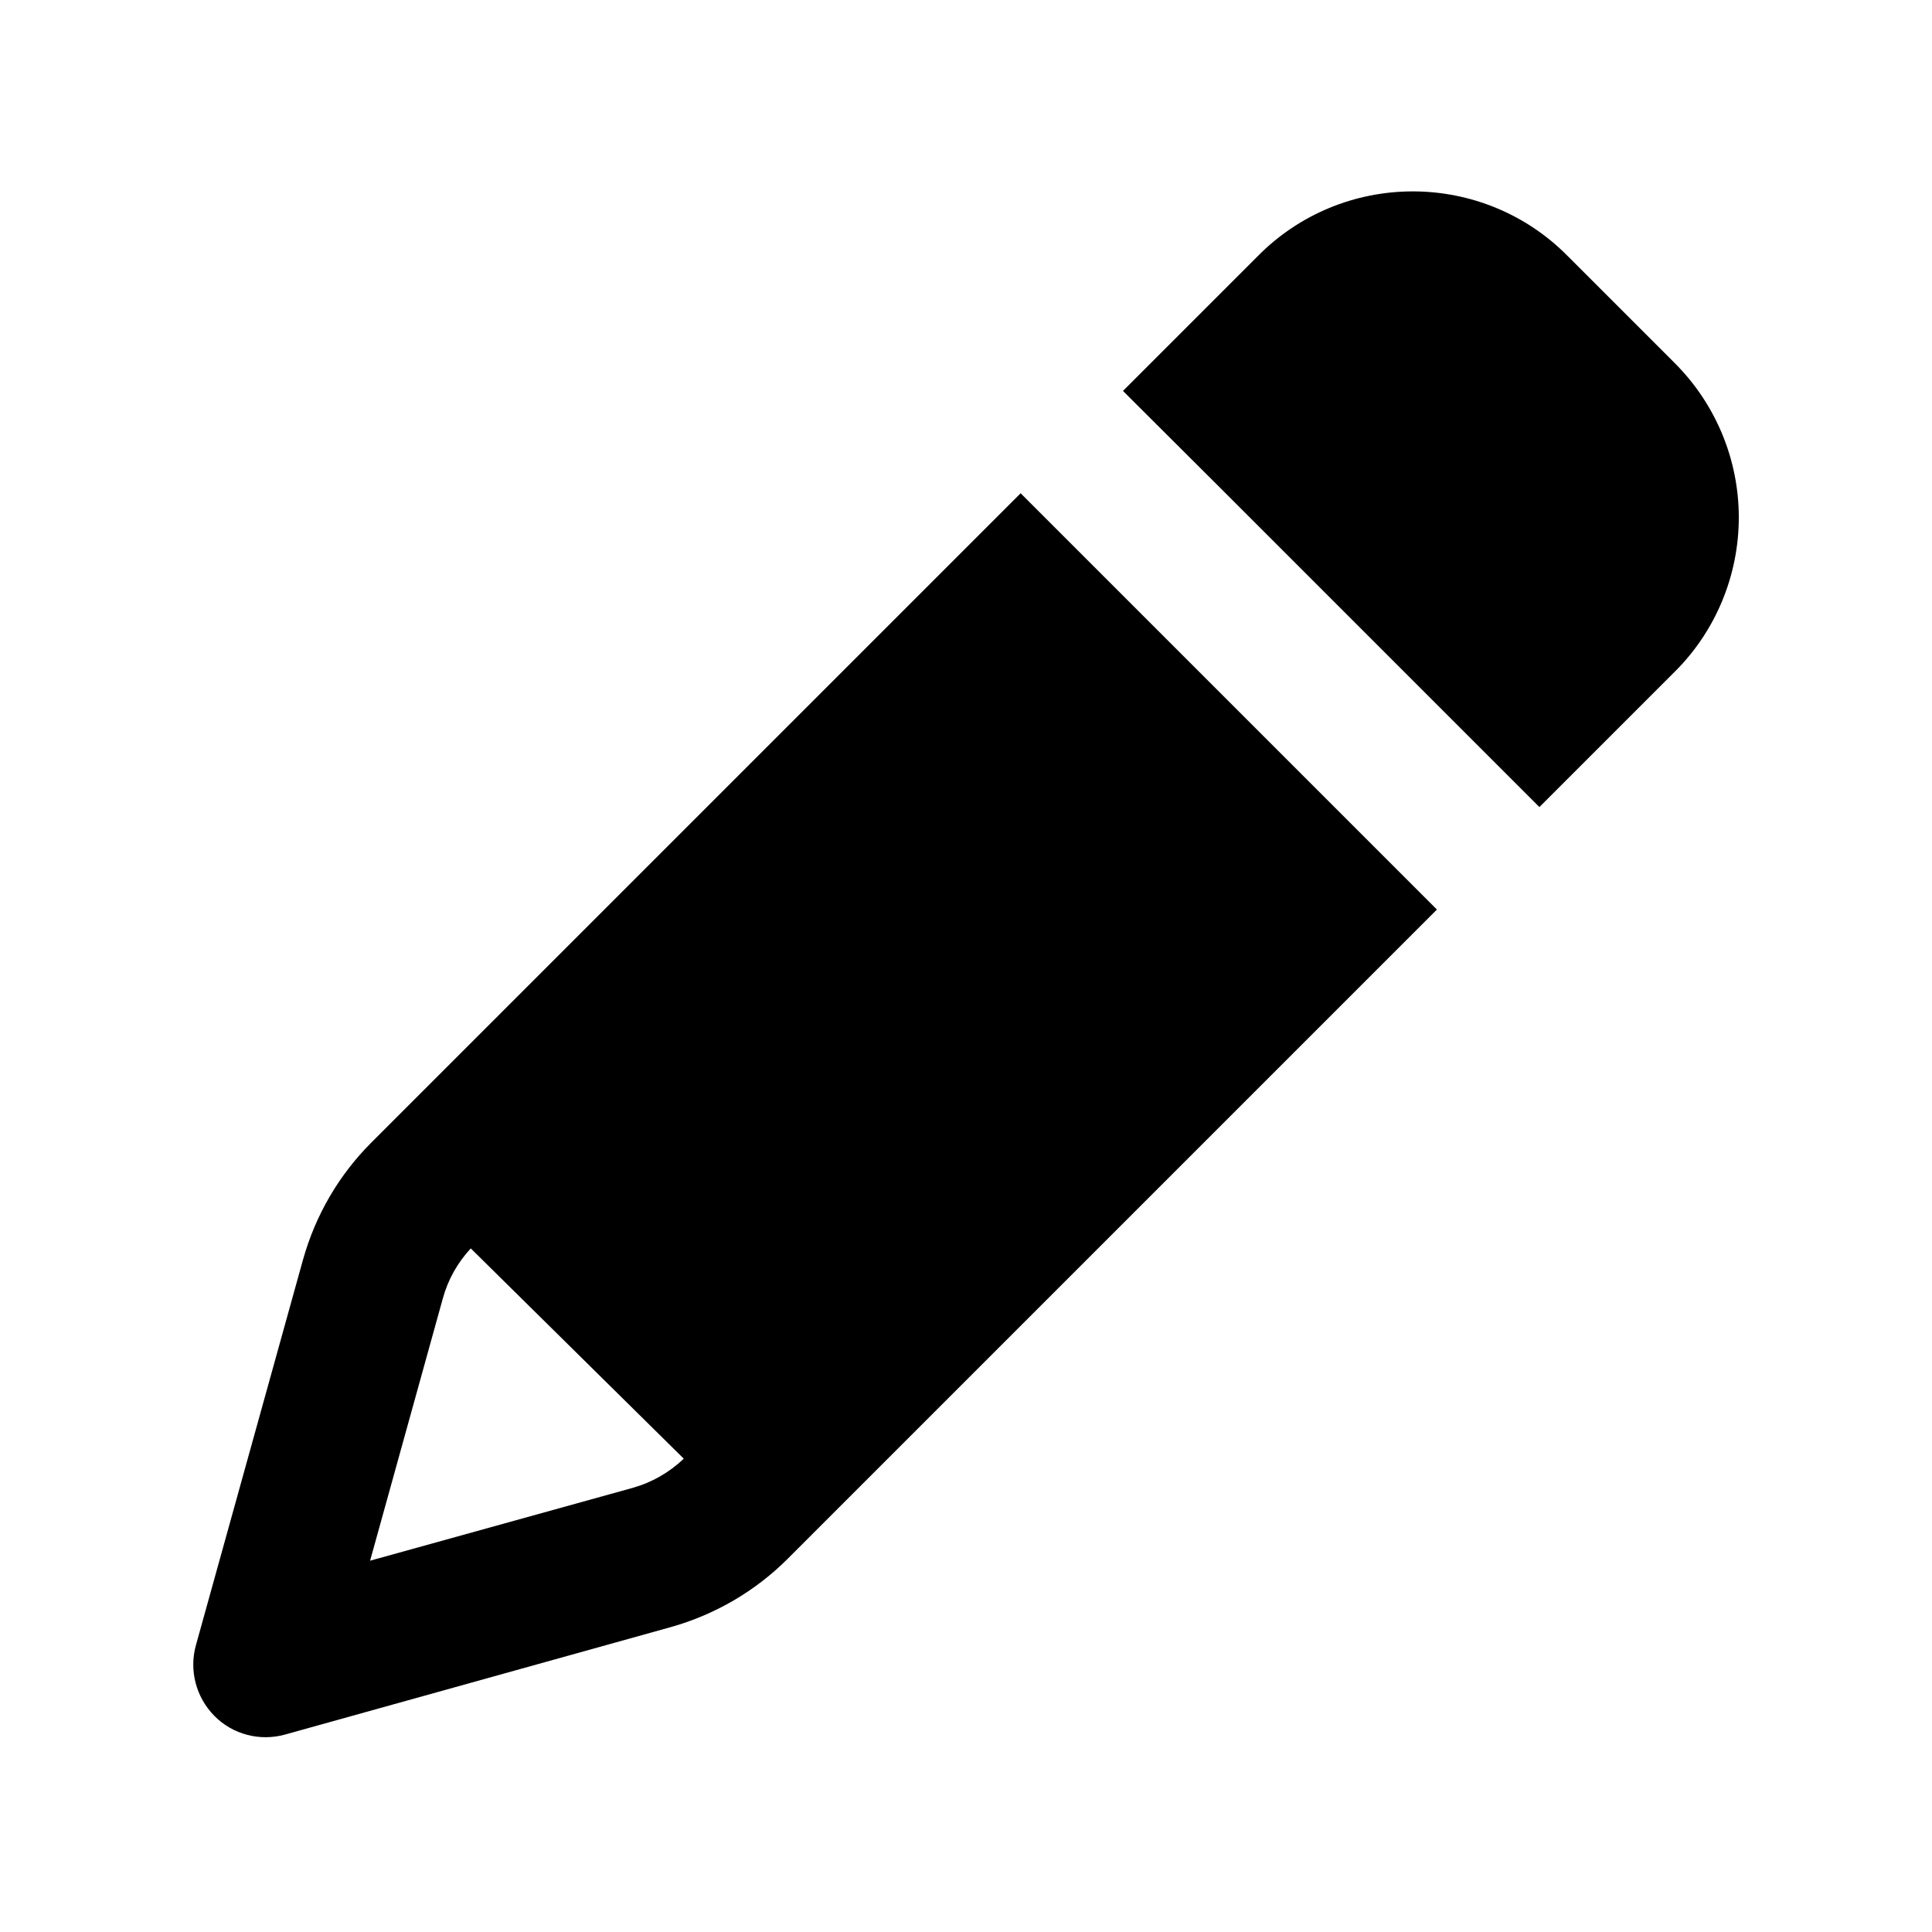
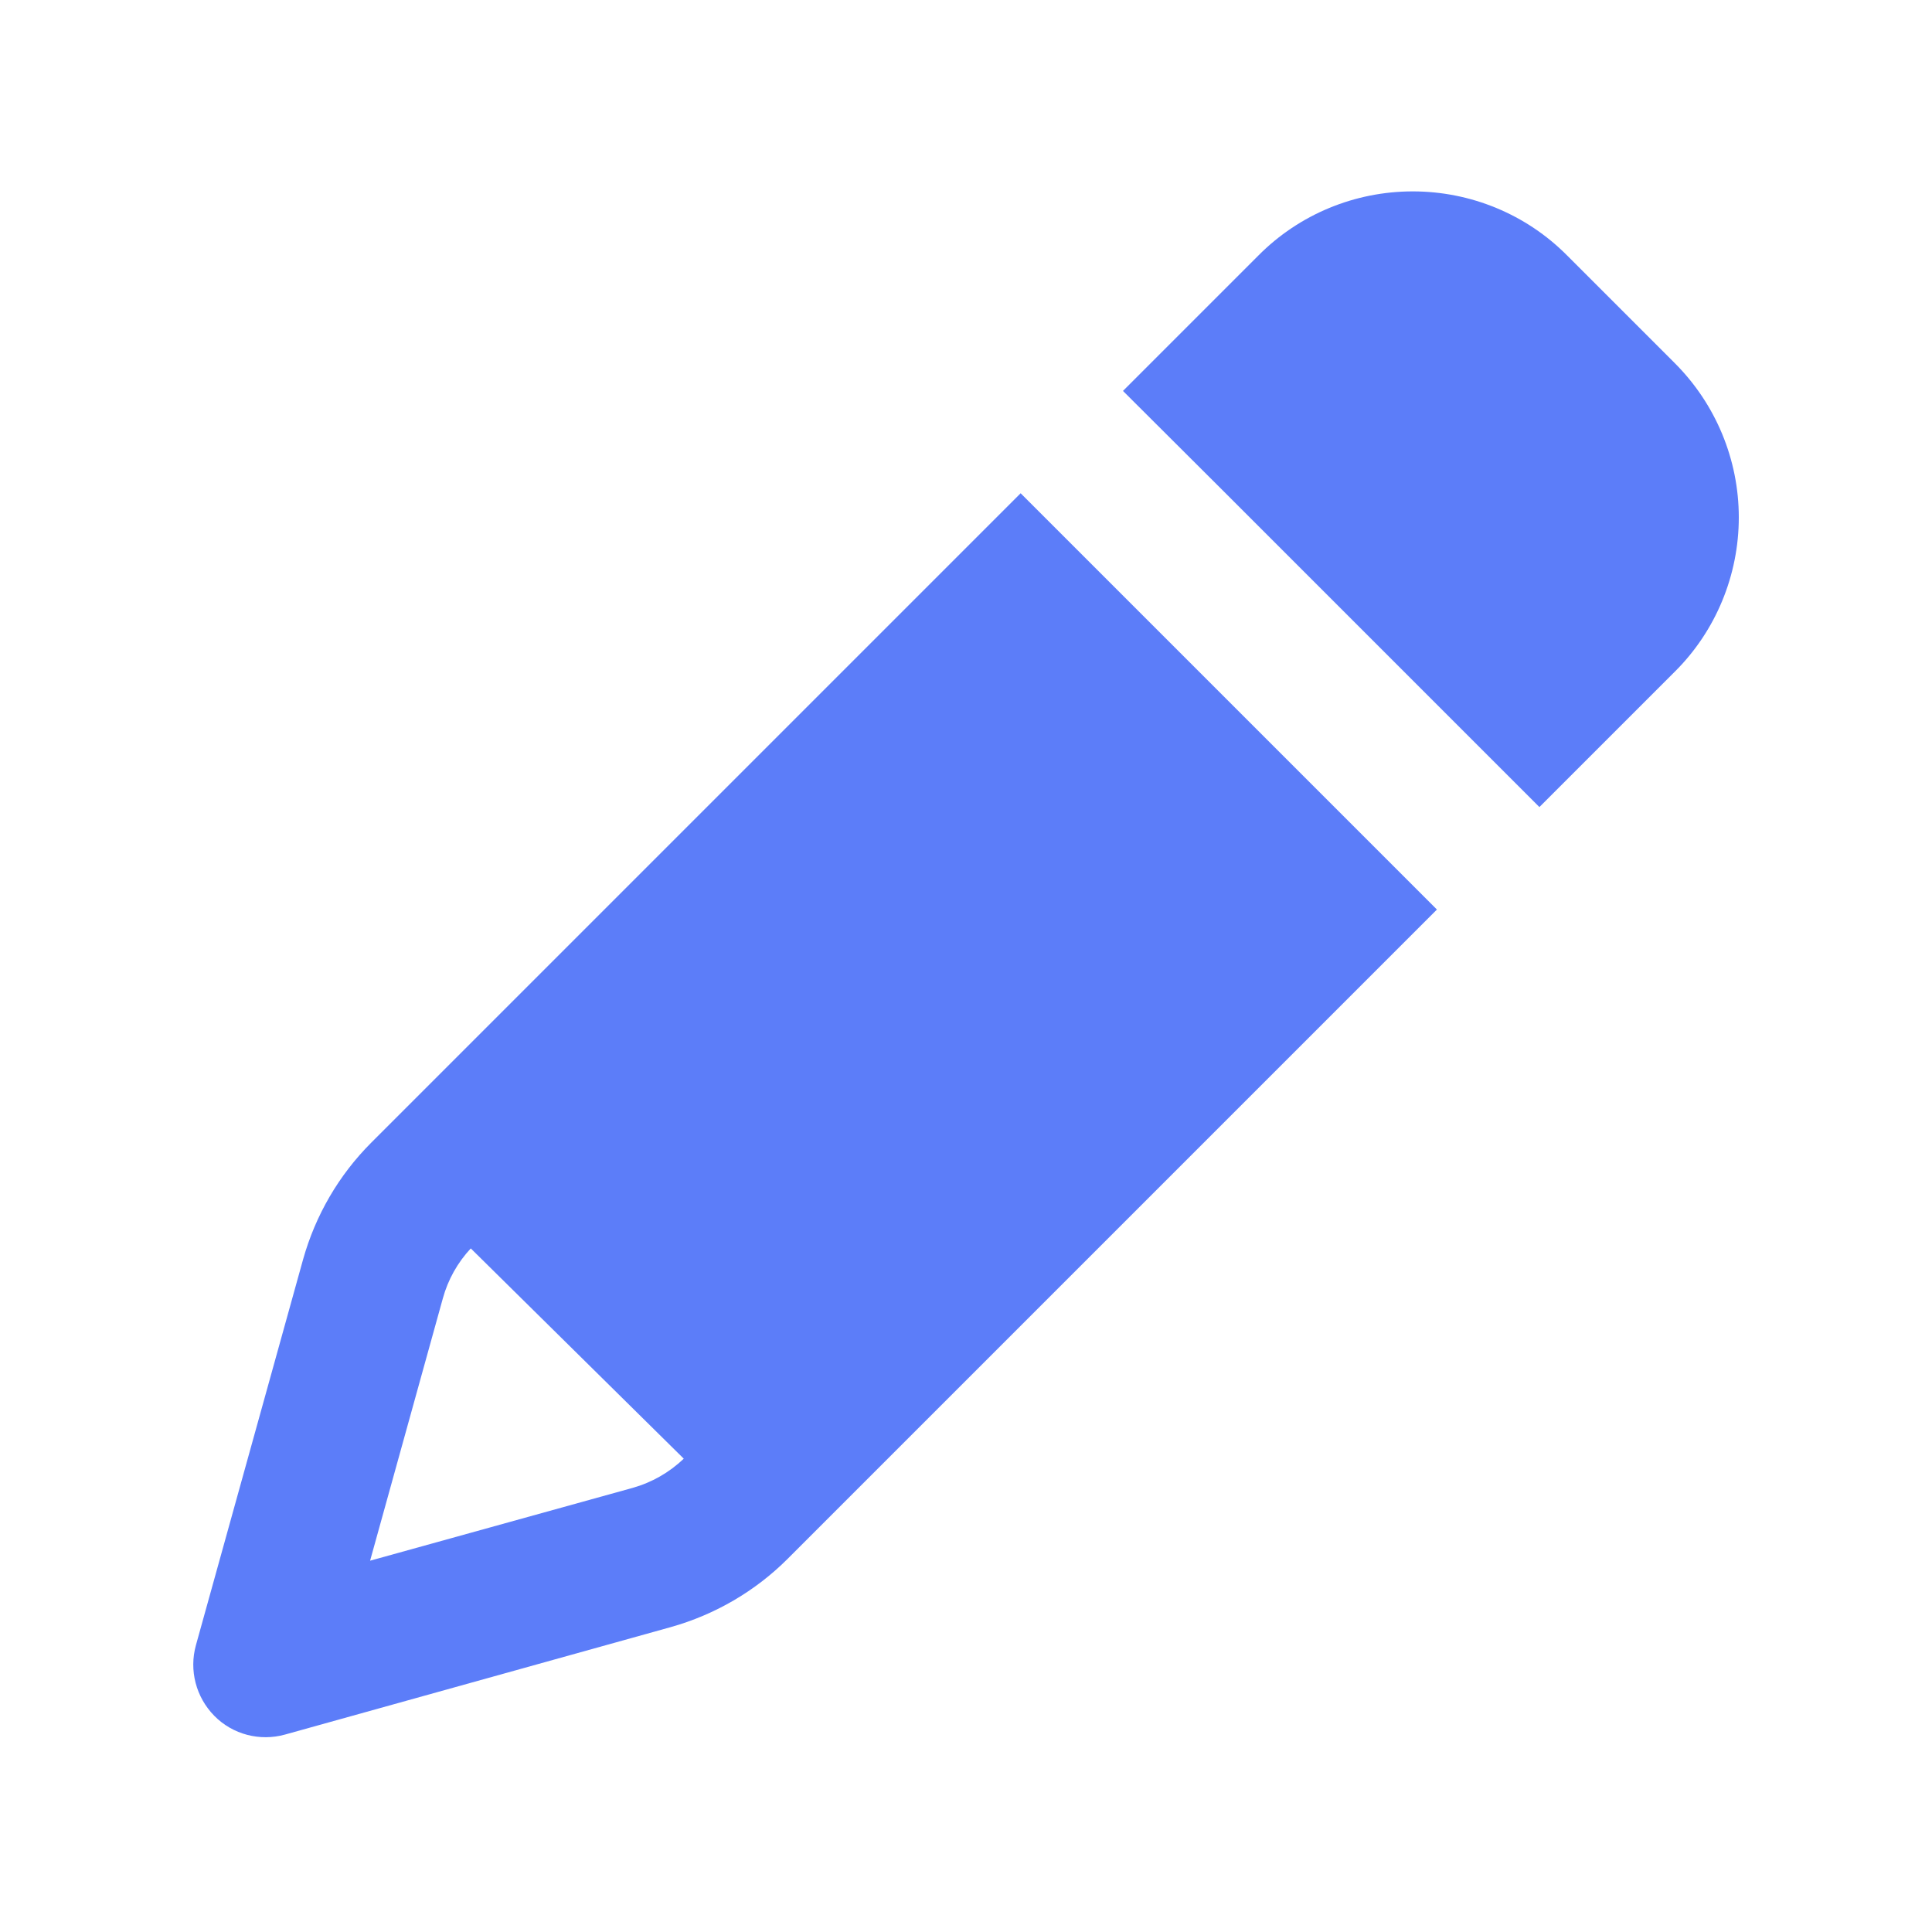
<svg xmlns="http://www.w3.org/2000/svg" viewBox="0 0 640 640">
-   <path d="M100.4 417.2C104.5 402.6 112.2 389.3 123 378.5L304.2 197.3L338.1 163.4C354.7 180 389.4 214.7 442.1 267.4L476 301.3L442.1 335.2L260.9 516.4C250.2 527.1 236.8 534.9 222.2 539L94.4 574.6C86.1 576.9 77.1 574.6 71 568.4C64.9 562.2 62.6 553.3 64.9 545L100.4 417.2zM156 413.5C151.6 418.2 148.4 423.9 146.7 430.1L122.6 517L209.5 492.9C215.9 491.1 221.7 487.8 226.5 483.2L155.9 413.5zM510 267.4C493.4 250.8 458.7 216.1 406 163.4L372 129.5C398.5 103 413.4 88.1 416.9 84.6C430.4 71 448.8 63.4 468 63.4C487.2 63.4 505.6 71 519.1 84.6L554.8 120.3C568.4 133.9 576 152.3 576 171.4C576 190.5 568.4 209 554.8 222.5C551.3 226 536.4 240.9 509.9 267.4z" />
+   <path fill="#5c7df9" d="M100.4 417.2C104.5 402.6 112.2 389.3 123 378.5L304.2 197.3L338.1 163.4C354.7 180 389.4 214.7 442.1 267.4L476 301.3L442.1 335.2L260.9 516.4C250.2 527.1 236.8 534.9 222.2 539L94.4 574.6C86.1 576.9 77.1 574.6 71 568.4C64.9 562.2 62.6 553.3 64.9 545L100.4 417.2zM156 413.5C151.6 418.2 148.4 423.9 146.7 430.1L122.6 517L209.5 492.9C215.9 491.1 221.7 487.8 226.5 483.2L155.9 413.5zM510 267.4C493.4 250.8 458.7 216.1 406 163.4L372 129.5C398.5 103 413.4 88.1 416.9 84.6C430.4 71 448.8 63.4 468 63.4C487.2 63.4 505.6 71 519.1 84.6L554.8 120.3C568.4 133.9 576 152.3 576 171.4C576 190.5 568.4 209 554.8 222.5C551.3 226 536.4 240.9 509.9 267.4z" />
</svg>
